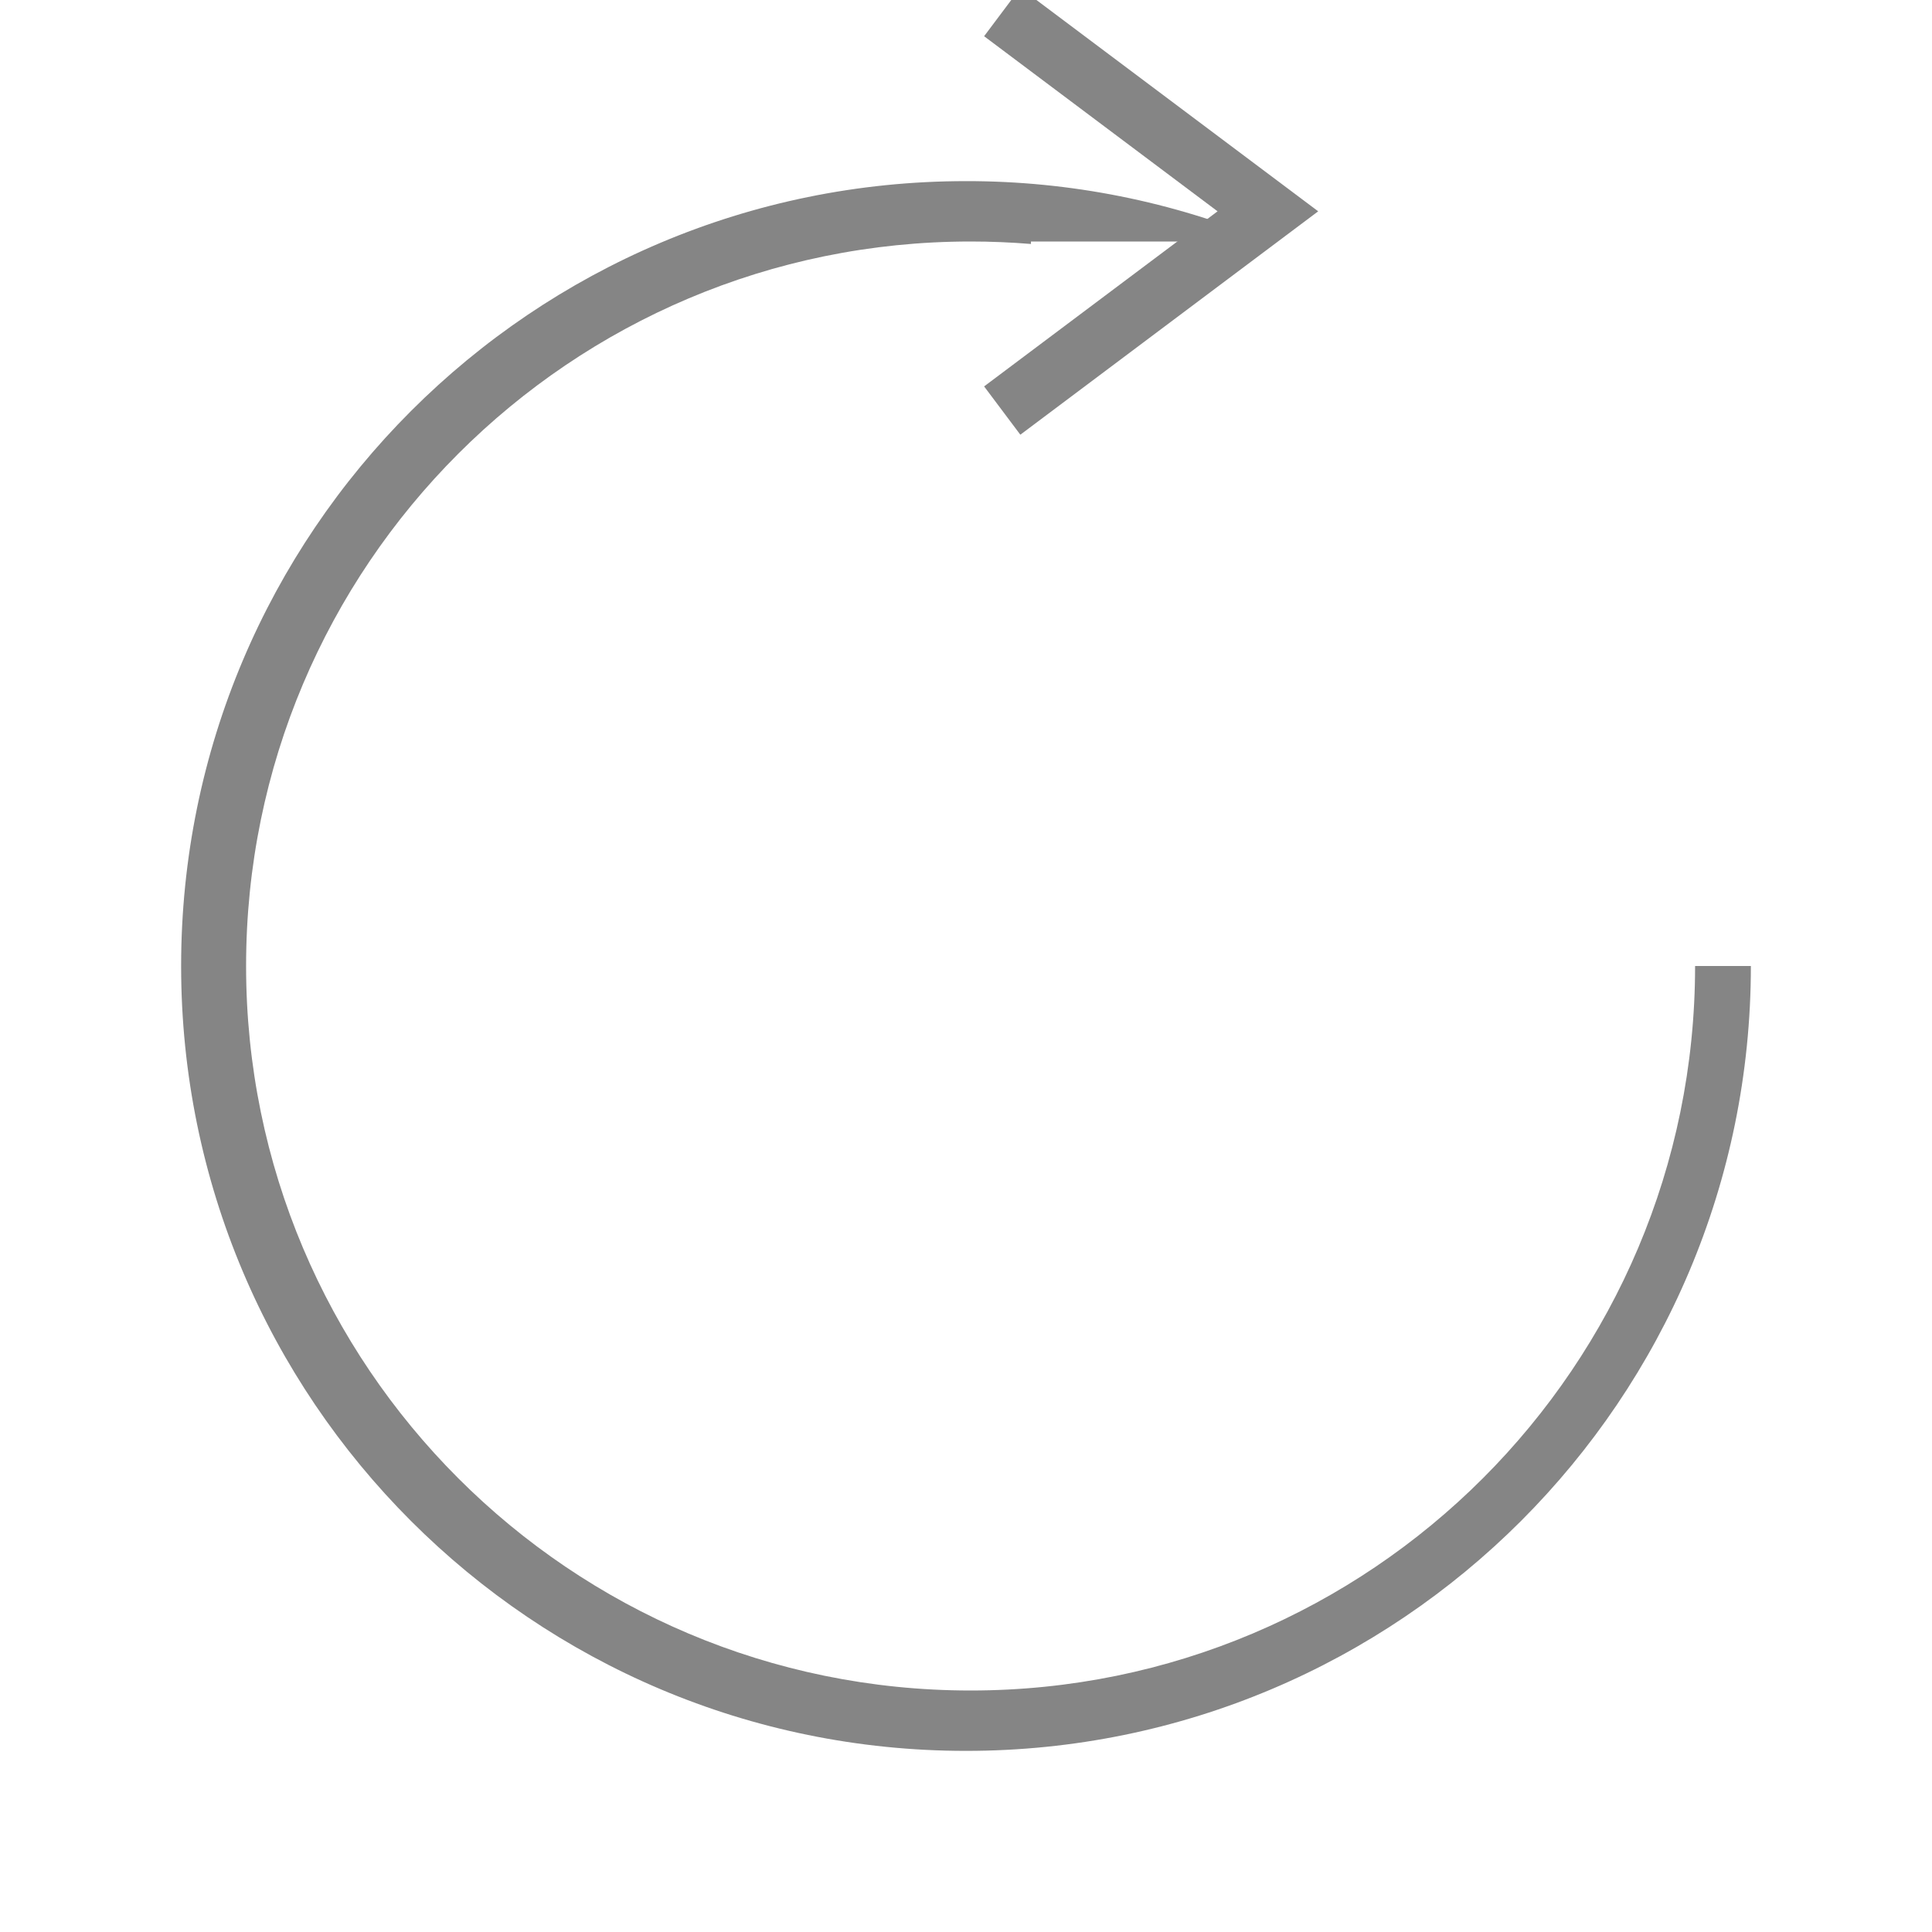
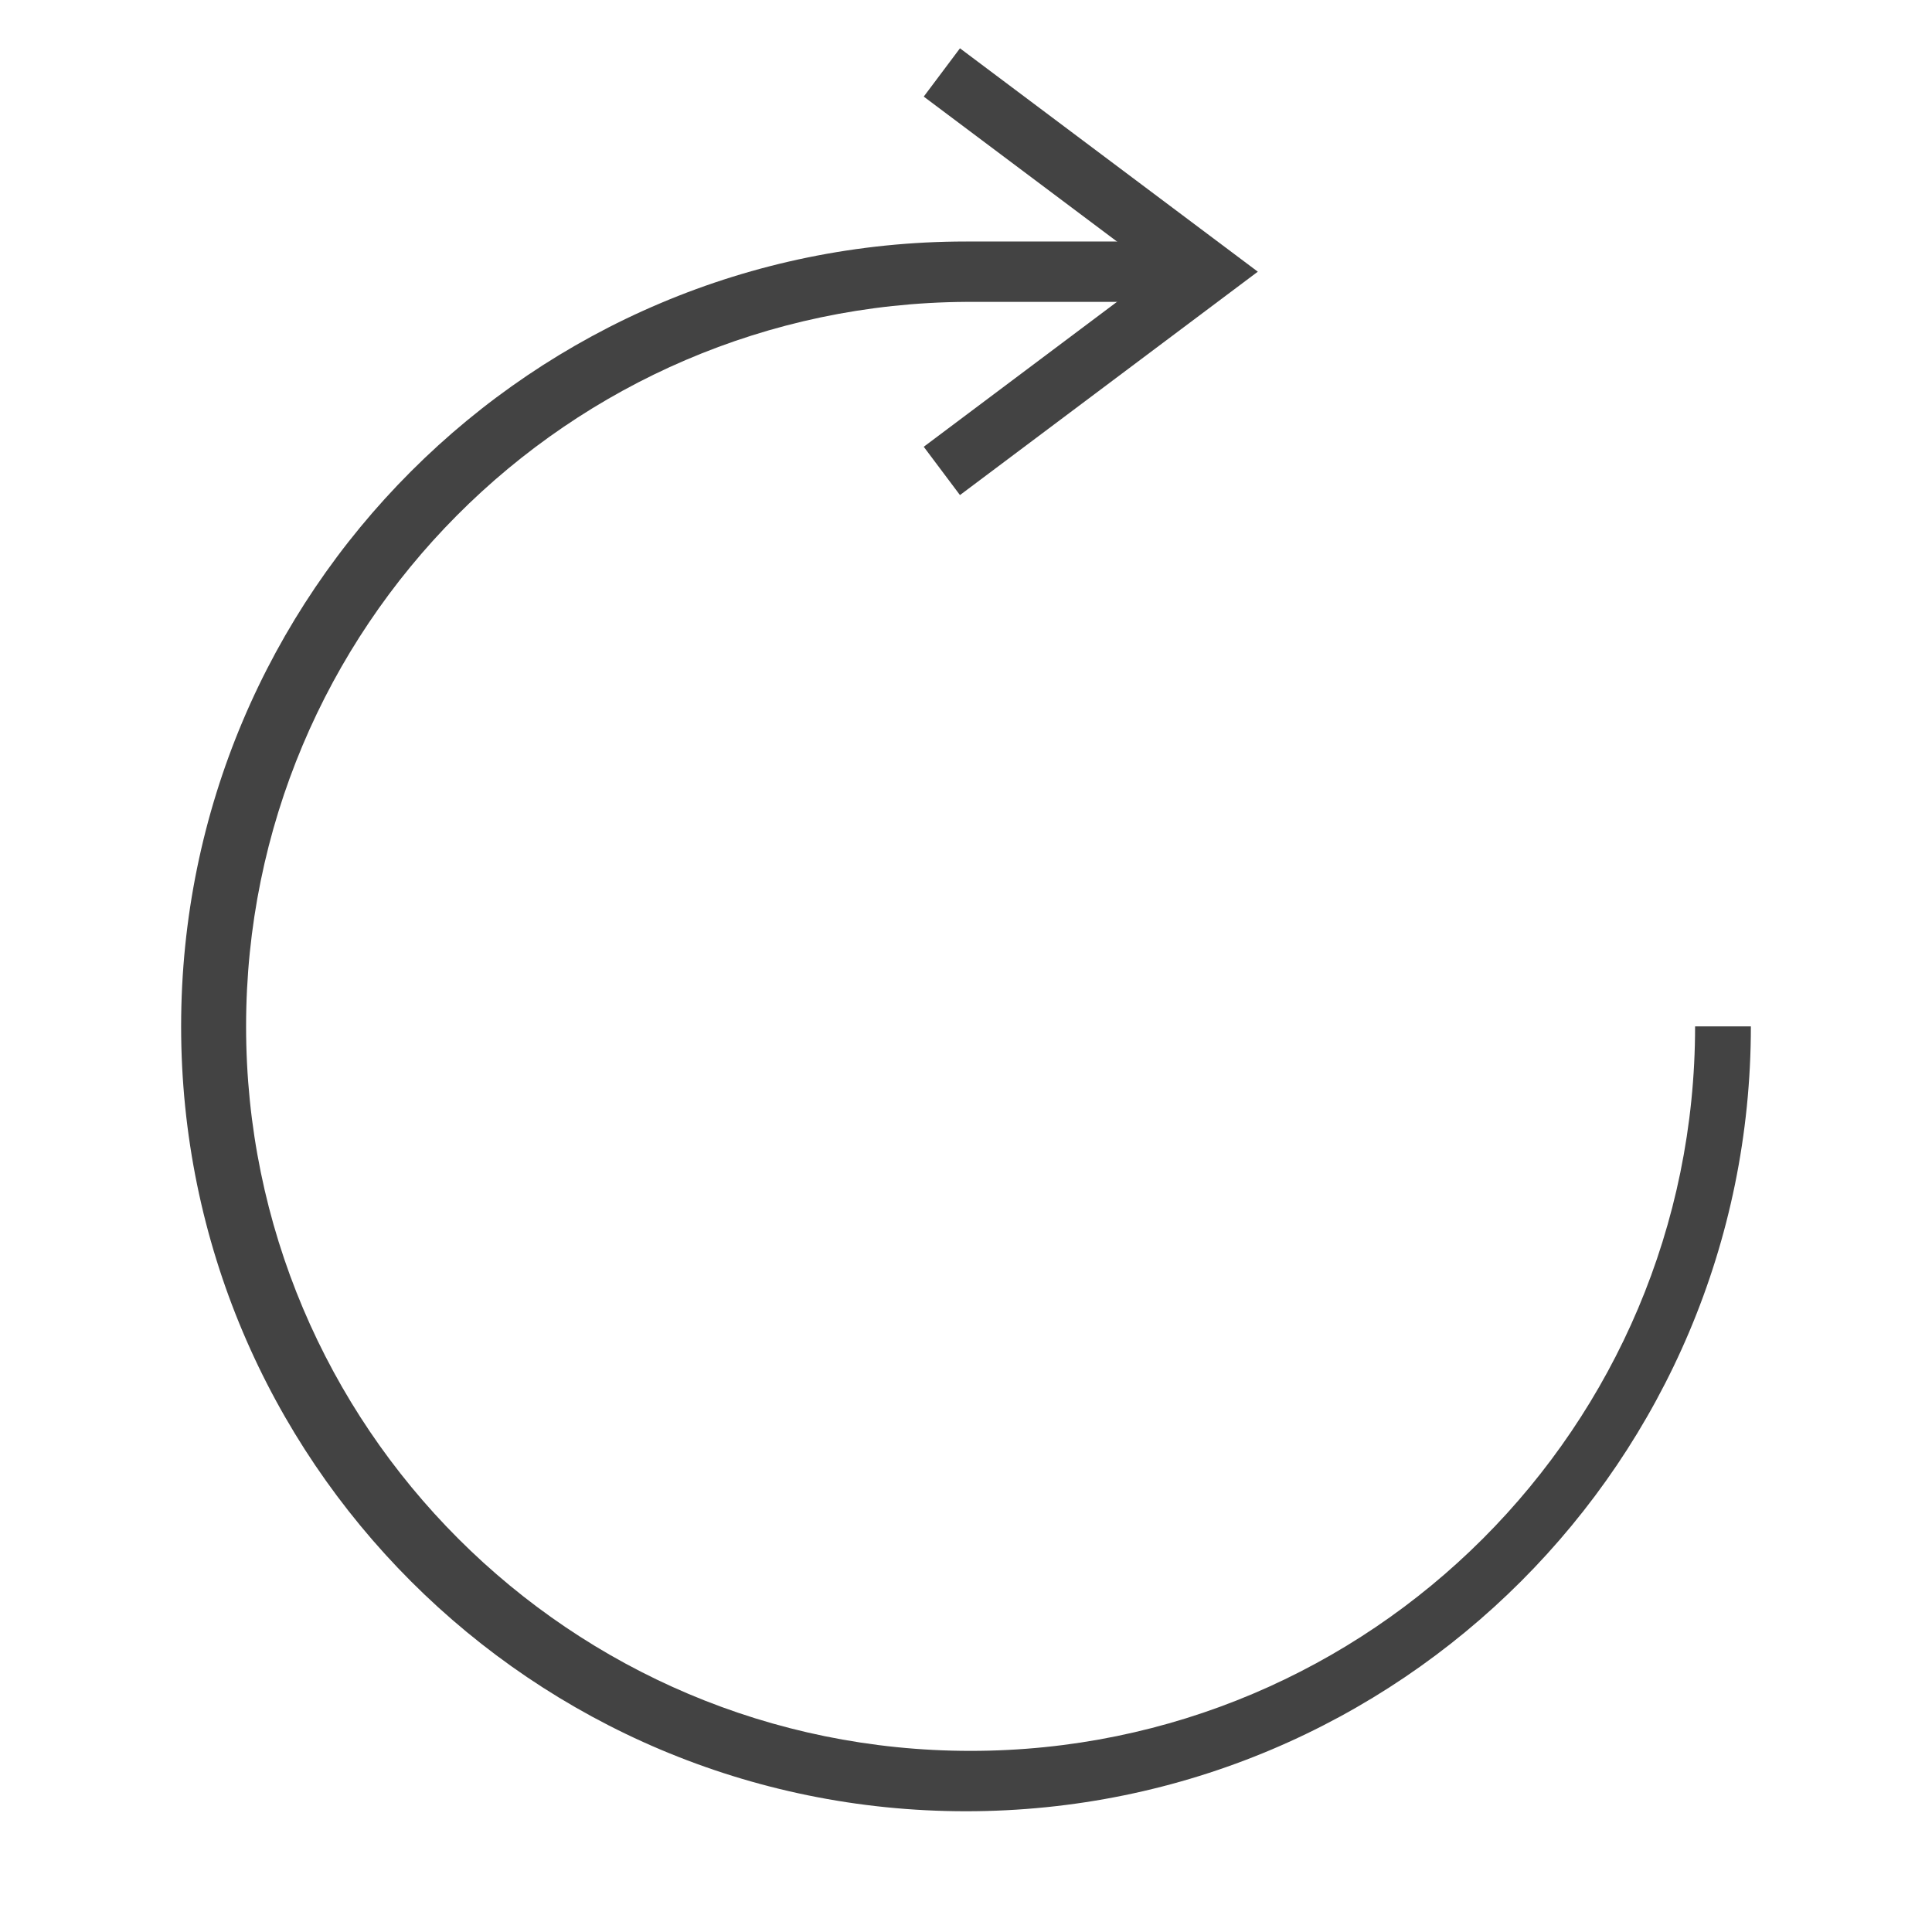
<svg xmlns="http://www.w3.org/2000/svg" width="32" height="32" viewBox="0 0 32 32">
  <g fill="none" fill-rule="evenodd">
-     <path fill="#858585" d="M29 16h-.924c0 6.627-5.373 12-12 12-6.628 0-12-5.373-12-12s5.372-12 12-12c.337 0 .67.014 1 .041V4h3.933A12.96 12.96 0 0 0 16 3C8.82 3 3 8.82 3 16s5.82 13 13 13 13-5.82 13-13z" />
-     <path stroke="#858585" stroke-linecap="square" d="M17 .5l4 3-4 3" />
+     <path fill="#434343" d="M29 17h-.924c0 6.627-5.373 12-12 12-6.628 0-12-5.373-12-12C4.076 10.398 9.407 5.041 16 5V4C8.82 4 3 9.82 3 17s5.82 13 13 13 13-5.82 13-13z" />
+     <path stroke="#434343" stroke-linecap="square" d="M16 1.5l4 3-4 3" />
+     <path fill="#434343" fill-rule="nonzero" d="M16 4h4v1h-4z" />
  </g>
</svg>
